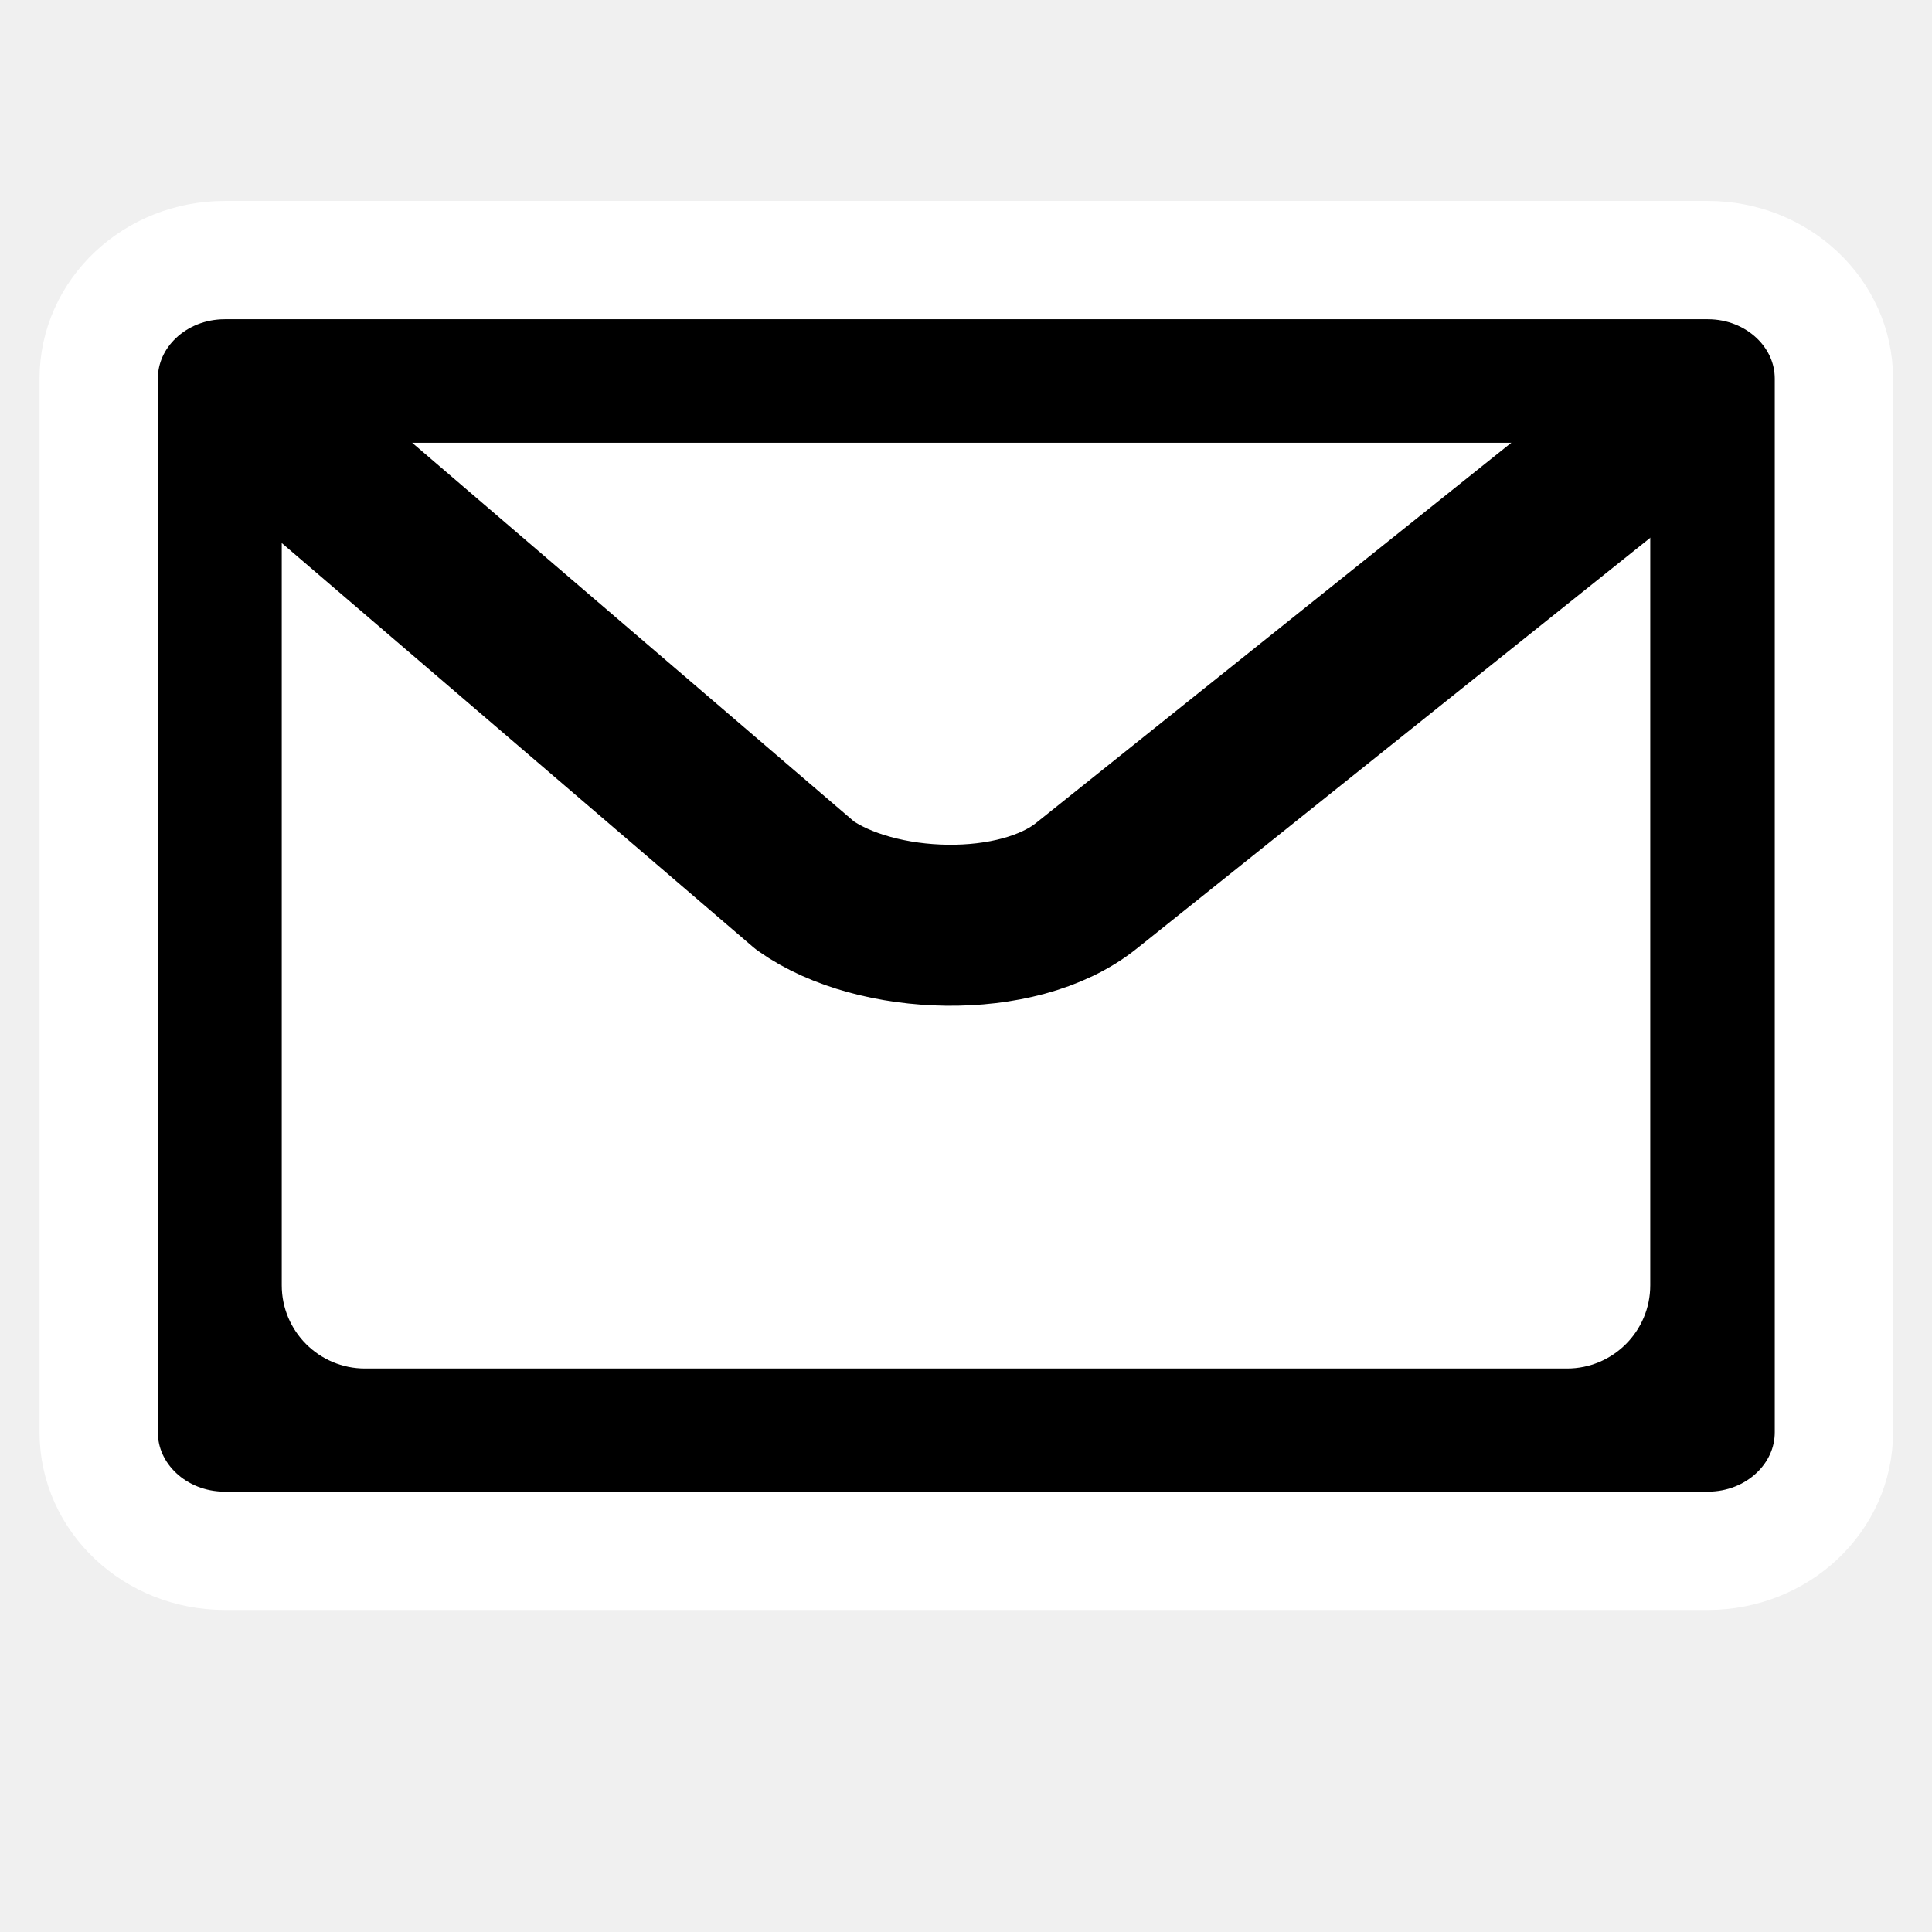
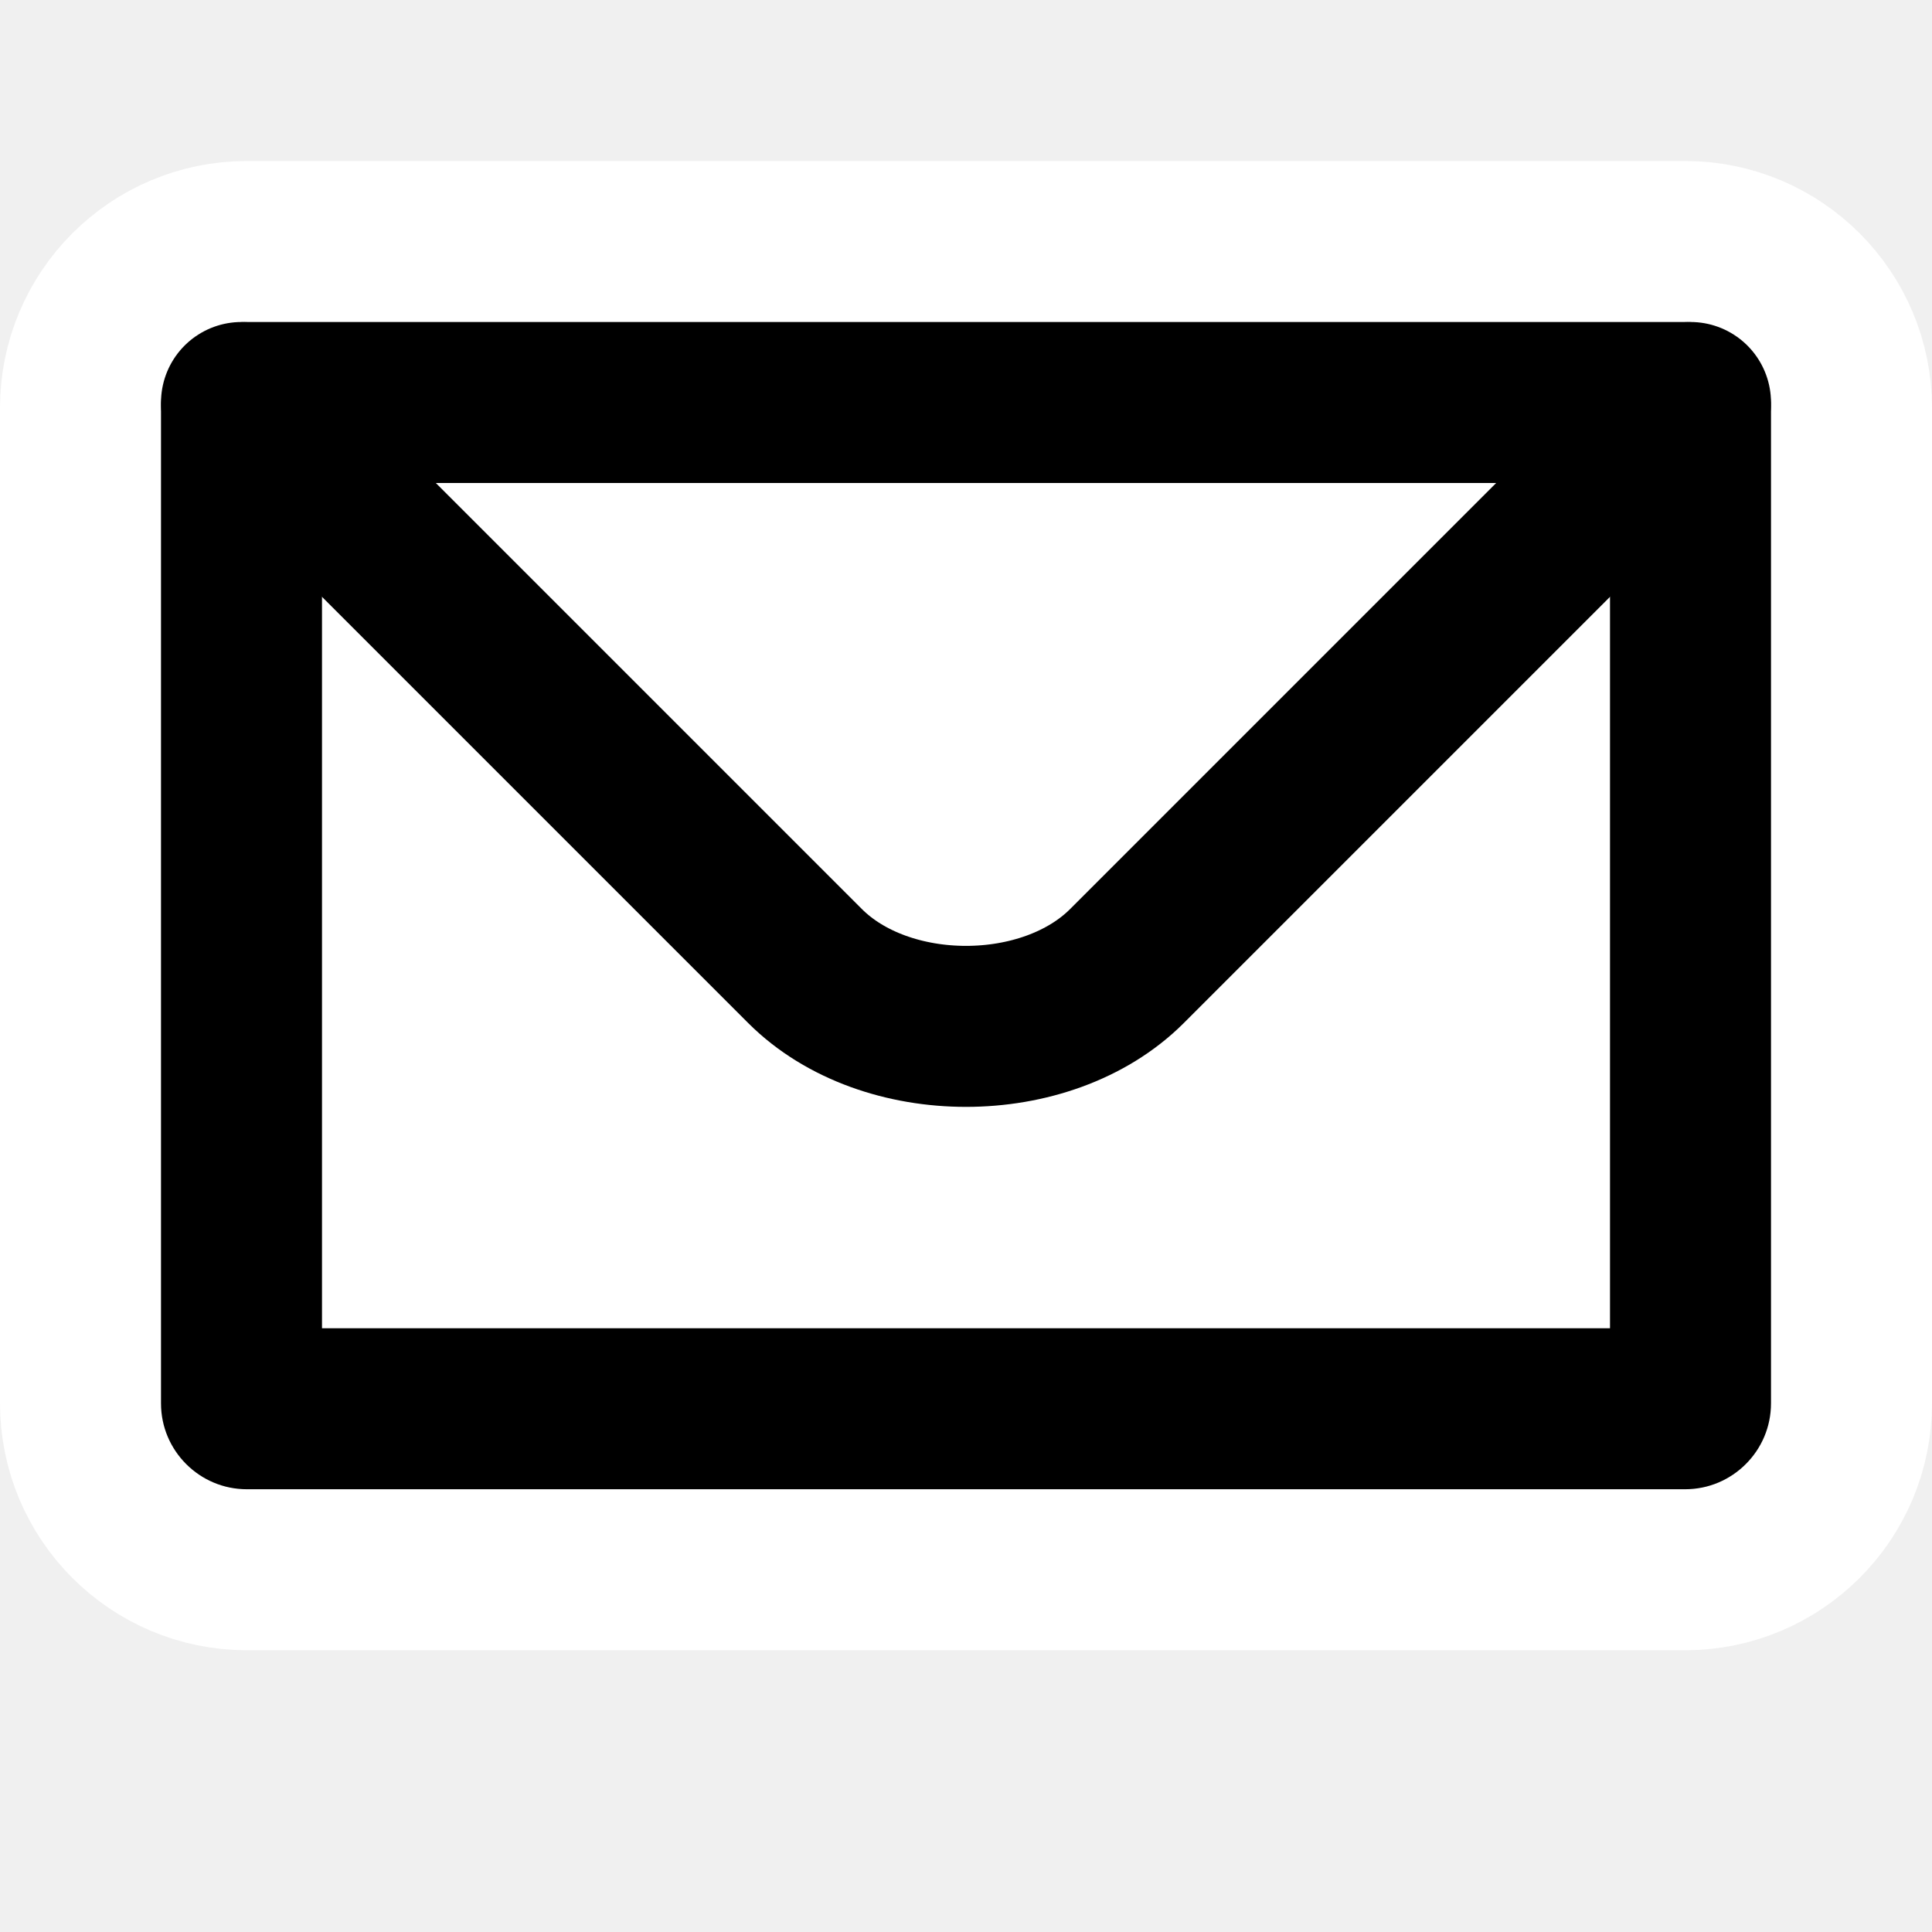
<svg xmlns="http://www.w3.org/2000/svg" width="48px" height="48px" id="svg3304">
  <defs id="defs3306" />
  <g id="layer1">
-     <rect style="fill:#000000;fill-opacity:1;fill-rule:evenodd;stroke:#ffffff;stroke-width:2.939;stroke-linecap:butt;stroke-linejoin:miter;stroke-miterlimit:4;stroke-dasharray:none;stroke-opacity:1" id="rect3322" width="43.111" height="32.067" x="2.452" y="6.462" ry="2.945" rx="3.133" />
-     <rect rx="2.068" ry="2.068" y="11" x="7" height="23" width="34" id="rect4052" style="fill:#ffffff;fill-opacity:1;fill-rule:evenodd;stroke:none;stroke-width:2.939;stroke-linecap:butt;stroke-linejoin:miter;stroke-miterlimit:4;stroke-dasharray:none;stroke-opacity:1" />
-     <path style="fill:none;fill-opacity:0.75;fill-rule:evenodd;stroke:#000000;stroke-width:4;stroke-linecap:round;stroke-linejoin:round;stroke-opacity:1;stroke-miterlimit:4;stroke-dasharray:none" d="M 6,10 L 20,22 C 21.769,23.253 25.293,23.379 27,22 L 42,10" id="path4780" />
+     <rect style="fill:#000000;fill-opacity:1;fill-rule:evenodd;stroke:#ffffff;stroke-width:4;stroke-linecap:butt;stroke-linejoin:miter;stroke-miterlimit:4;stroke-dasharray:none;stroke-opacity:1" id="rect3322" width="44" height="33" x="2" y="6" ry="4.136" rx="4.136" />
+     <rect style="fill:#ffffff;fill-opacity:1;stroke:none;stroke-width:6;stroke-linecap:round;stroke-linejoin:round;stroke-miterlimit:4;stroke-dasharray:none;stroke-opacity:1" id="rect2182" width="32" height="21" x="8" y="12" />
+     <path style="fill:none;fill-opacity:0.75;fill-rule:evenodd;stroke:#000000;stroke-width:4;stroke-linecap:round;stroke-linejoin:round;stroke-opacity:1;stroke-miterlimit:4;stroke-dasharray:none" d="M 6,10 L 20,24 C 22,26 26,26 28,24 L 42,10" id="path4780" />
    <rect style="fill:none;fill-opacity:0.75;fill-rule:evenodd;stroke:none;stroke-width:1px;stroke-linecap:butt;stroke-linejoin:miter;stroke-opacity:1" id="rect6234" width="48" height="48" x="0" y="0" rx="0" ry="0" />
+     <rect style="fill:none;fill-opacity:1;stroke:none;stroke-width:6;stroke-linecap:round;stroke-linejoin:round;stroke-miterlimit:4;stroke-dasharray:none;stroke-opacity:1" id="rect3057" width="48" height="48" x="0" y="0" />
  </g>
</svg>
